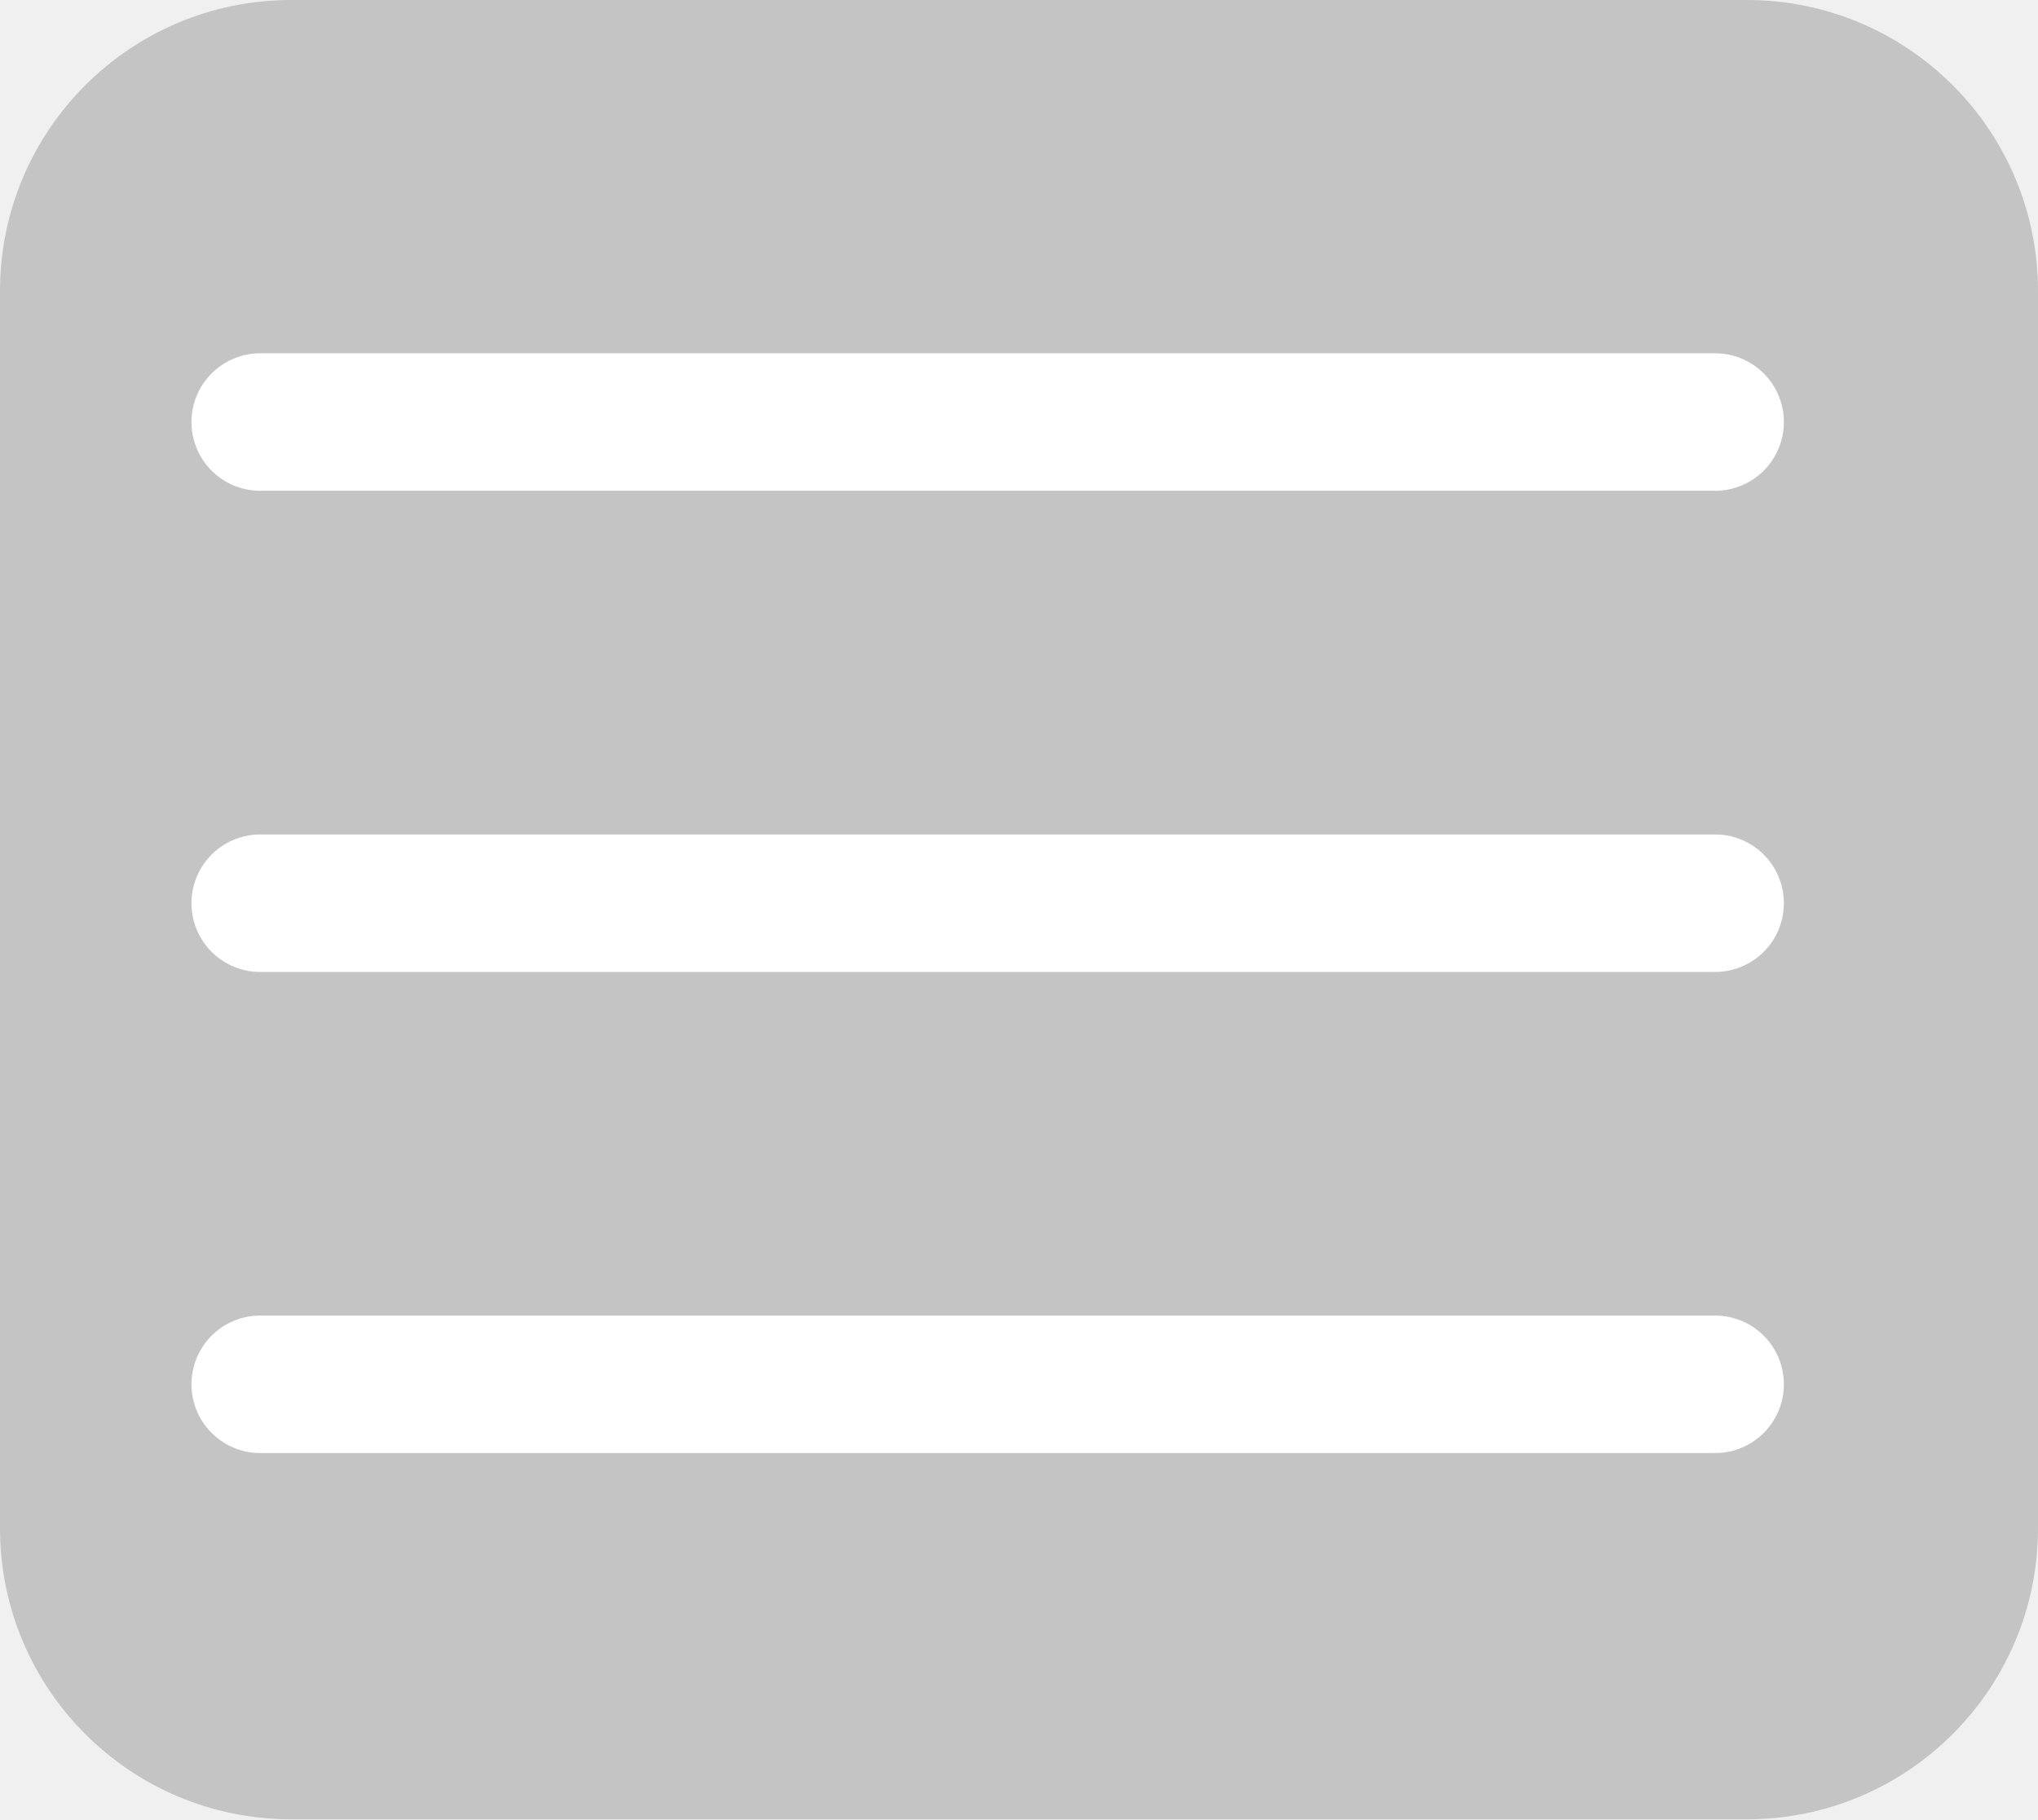
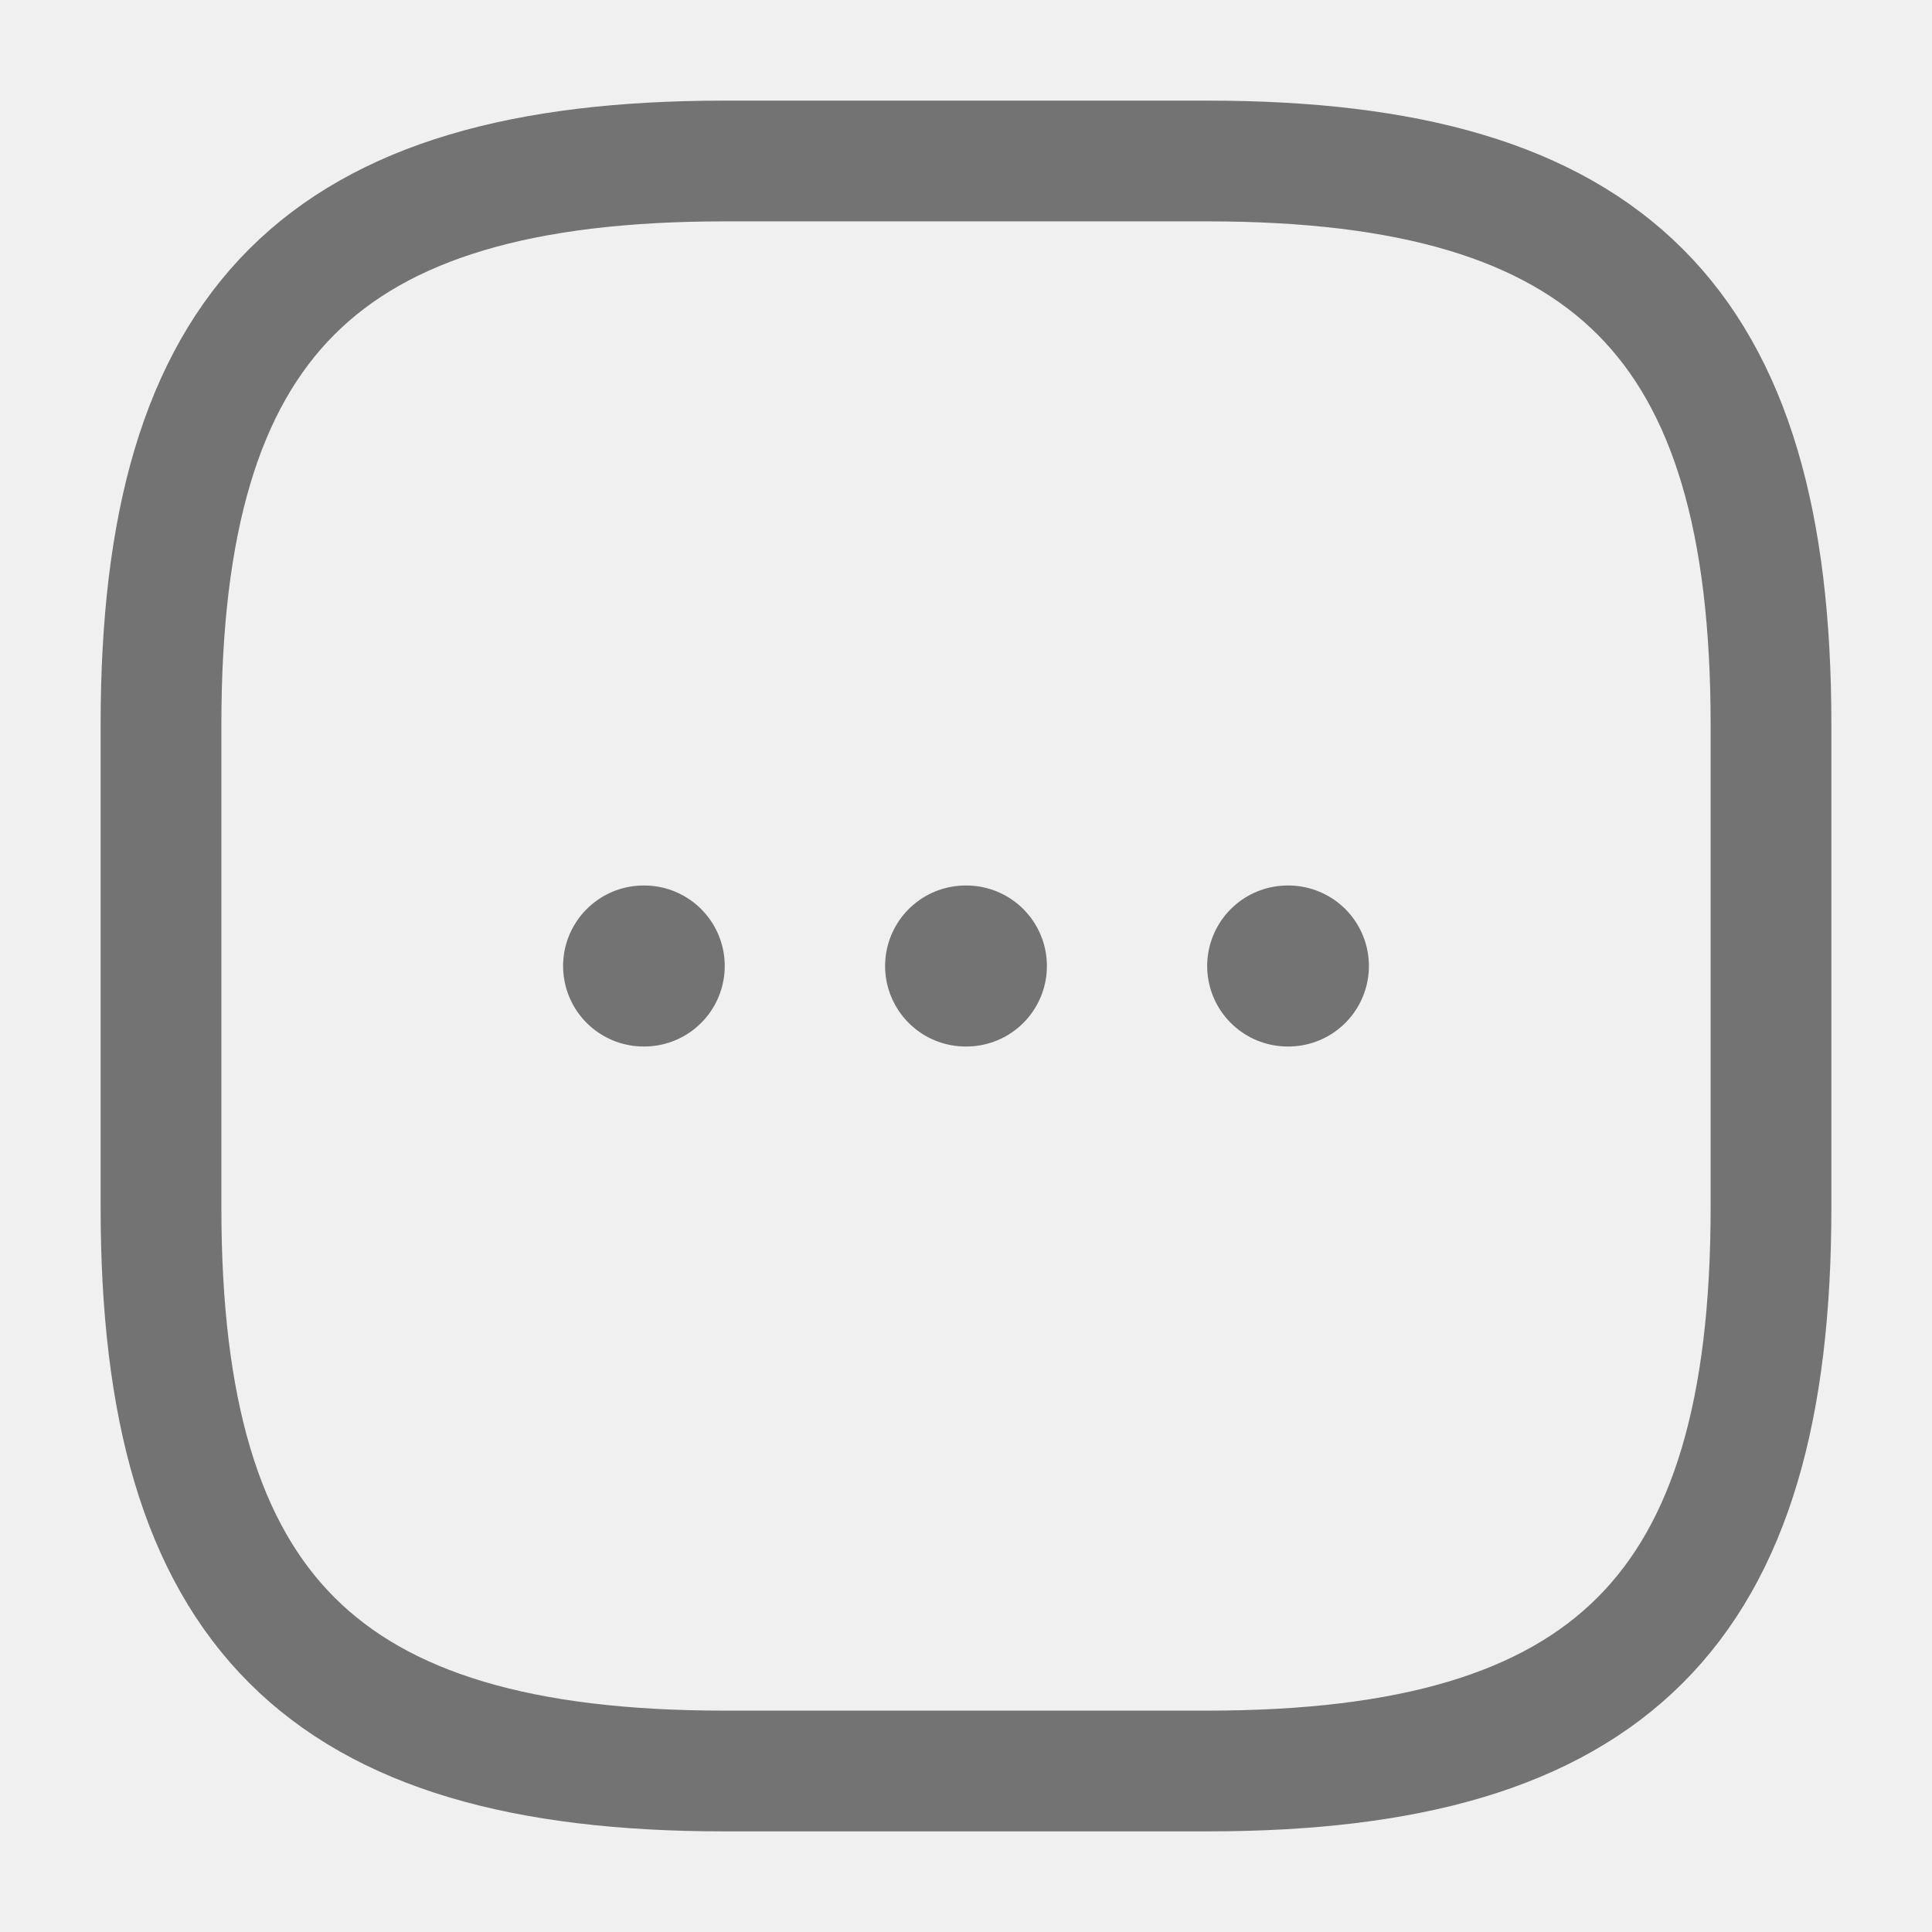
- <svg xmlns="http://www.w3.org/2000/svg" width="28" height="25" viewBox="0 0 28 25">
-   <g id="Group_81" data-name="Group 81" transform="translate(-0.478)">
-     <rect id="Rectangle_39" data-name="Rectangle 39" width="28" height="25" rx="4" transform="translate(0.478 0)" fill="#c4c4c4" />
-     <g id="menu-burger" transform="translate(3.135 4.855)">
-       <path id="Path_329" data-name="Path 329" d="M20.876,224H.949a.945.945,0,1,0,0,1.889H20.876a.945.945,0,1,0,0-1.889Z" transform="translate(0 -217.388)" fill="#fff" />
-       <path id="Path_330" data-name="Path 330" d="M.949,76.556H20.876a.945.945,0,1,0,0-1.889H.949a.945.945,0,1,0,0,1.889Z" transform="translate(0 -74.667)" fill="#fff" />
-       <path id="Path_331" data-name="Path 331" d="M20.876,373.333H.949a.945.945,0,1,0,0,1.889H20.876a.945.945,0,1,0,0-1.889Z" transform="translate(0 -360.11)" fill="#fff" />
-     </g>
-   </g>
+ <svg xmlns="http://www.w3.org/2000/svg" width="24" height="24" viewBox="0 0 24 24" fill="none">
+   <path d="M9 22H15C20 22 22 20 22 15V9C22 4 20 2 15 2H9C4 2 2 4 2 9V15C2 20 4 22 9 22Z" stroke="#737373" stroke-width="1.5" stroke-linecap="round" stroke-linejoin="round" />
+   <path d="M15.996 12H16.005" stroke="#737373" stroke-width="2" stroke-linecap="round" stroke-linejoin="round" />
+   <path d="M11.995 12H12.005" stroke="#737373" stroke-width="2" stroke-linecap="round" stroke-linejoin="round" />
+   <path d="M7.995 12H8.003" stroke="#737373" stroke-width="2" stroke-linecap="round" stroke-linejoin="round" />
</svg>
